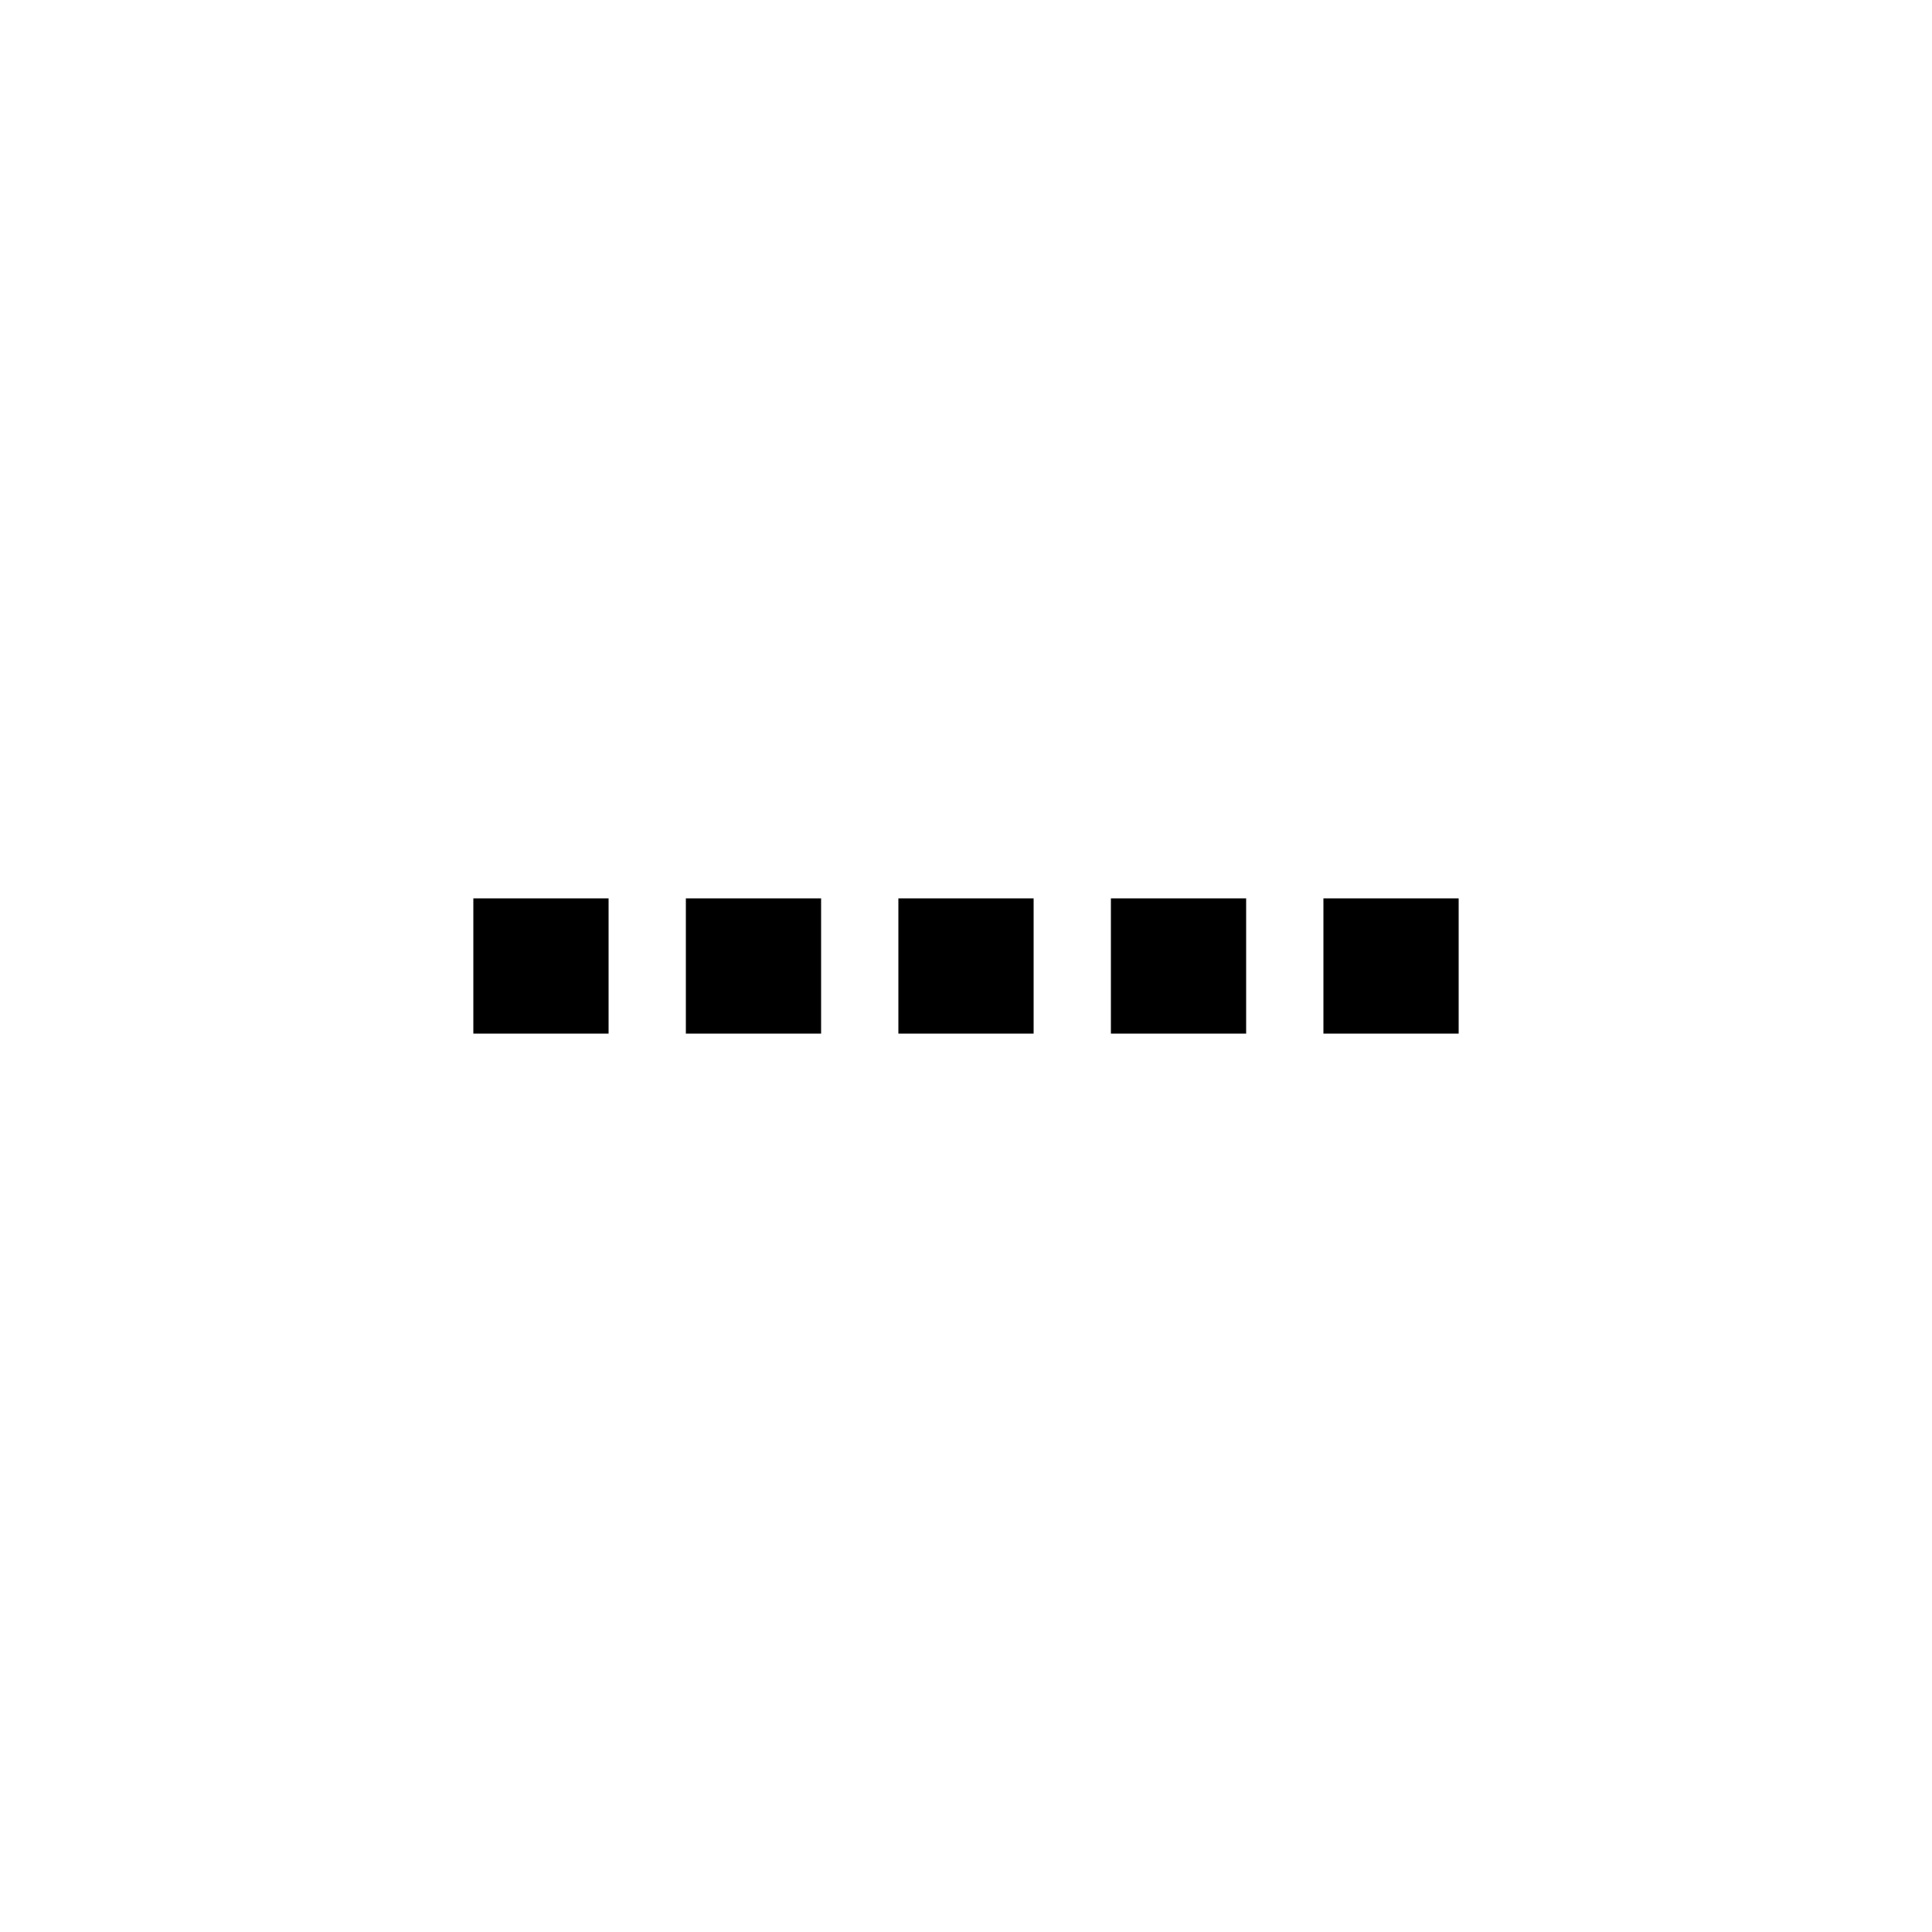
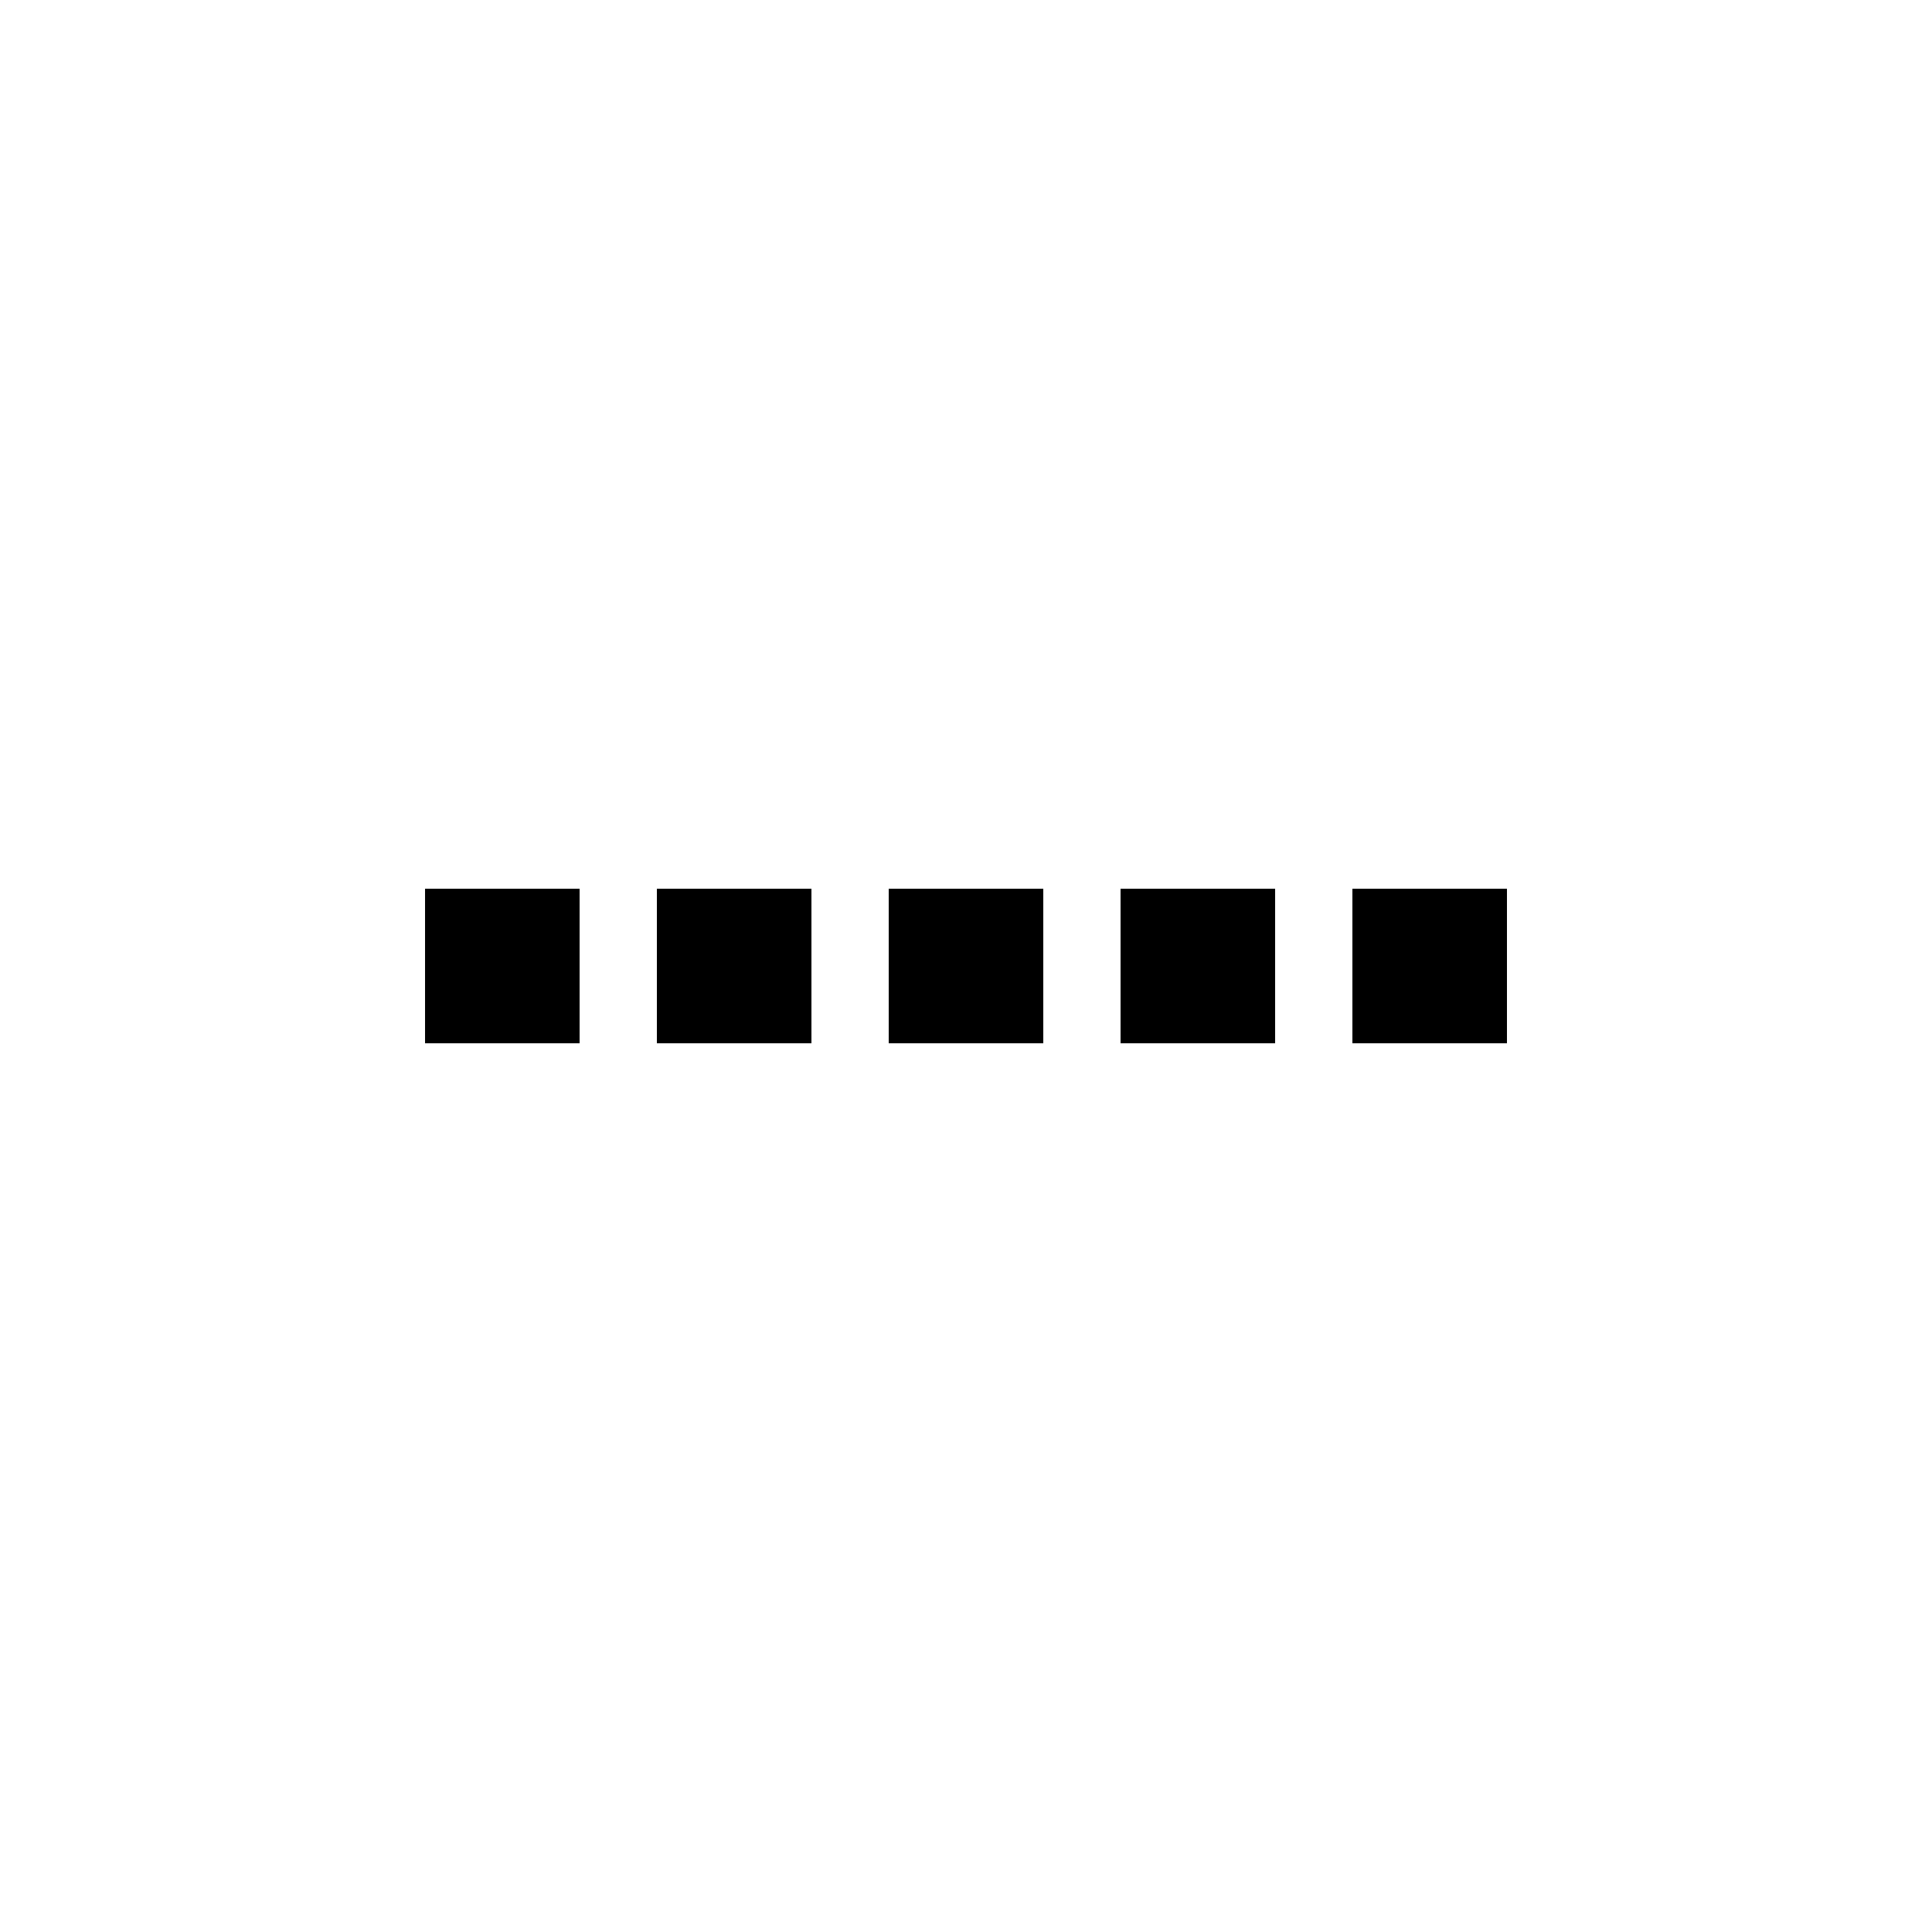
<svg xmlns="http://www.w3.org/2000/svg" width="100" height="100" viewBox="0 0 100 100">
  <defs>
-     <rect id="parts" x="46.5" y="46.5" width="7" height="7" />
+     <rect id="parts" x="46" y="46" width="8" height="8" />
    <symbol id="loading-icon" viewBox="0 0 100 100">
      <g id="parts-set1">
        <use href="#parts" />
      </g>
      <g id="parts-set2">
-         <use href="#parts" x="-11" />
-         <use href="#parts" x="11" />
+         <use href="#parts" x="-12" />
+         <use href="#parts" x="12" />
      </g>
      <g id="parts-set3">
-         <use href="#parts" x="-22" />
-         <use href="#parts" x="22" />
+         <use href="#parts" x="-24" />
+         <use href="#parts" x="24" />
      </g>
-       <animate href="#parts-set1" attributeName="fill" begin="-0.0s" dur="1.8s" values="#f0e9a5; #90917f; #f0e9a5; #f0e9a5" keyTimes="0; 0.1; 0.4; 1" repeatCount="indefinite" />
-       <animate href="#parts-set2" attributeName="fill" begin="-1.2s" dur="1.8s" values="#f0e9a5; #90917f; #f0e9a5; #f0e9a5" keyTimes="0; 0.1; 0.4; 1" repeatCount="indefinite" />
-       <animate href="#parts-set3" attributeName="fill" begin="-0.6s" dur="1.8s" values="#f0e9a5; #90917f; #f0e9a5; #f0e9a5" keyTimes="0; 0.1; 0.4; 1" repeatCount="indefinite" />
+       <animate href="#parts-set1" attributeName="fill" values="#f0e9a5; #90917f; #f0e9a5; #f0e9a5" begin="-0.0s" dur="1.8s" keyTimes="0; 0.1; 0.4; 1" repeatCount="indefinite" />
+       <animate href="#parts-set2" attributeName="fill" values="#f0e9a5; #90917f; #f0e9a5; #f0e9a5" begin="-1.2s" dur="1.8s" keyTimes="0; 0.1; 0.4; 1" repeatCount="indefinite" />
+       <animate href="#parts-set3" attributeName="fill" values="#f0e9a5; #90917f; #f0e9a5; #f0e9a5" begin="-0.6s" dur="1.8s" keyTimes="0; 0.1; 0.4; 1" repeatCount="indefinite" />
    </symbol>
  </defs>
  <use href="#loading-icon" />
</svg>
